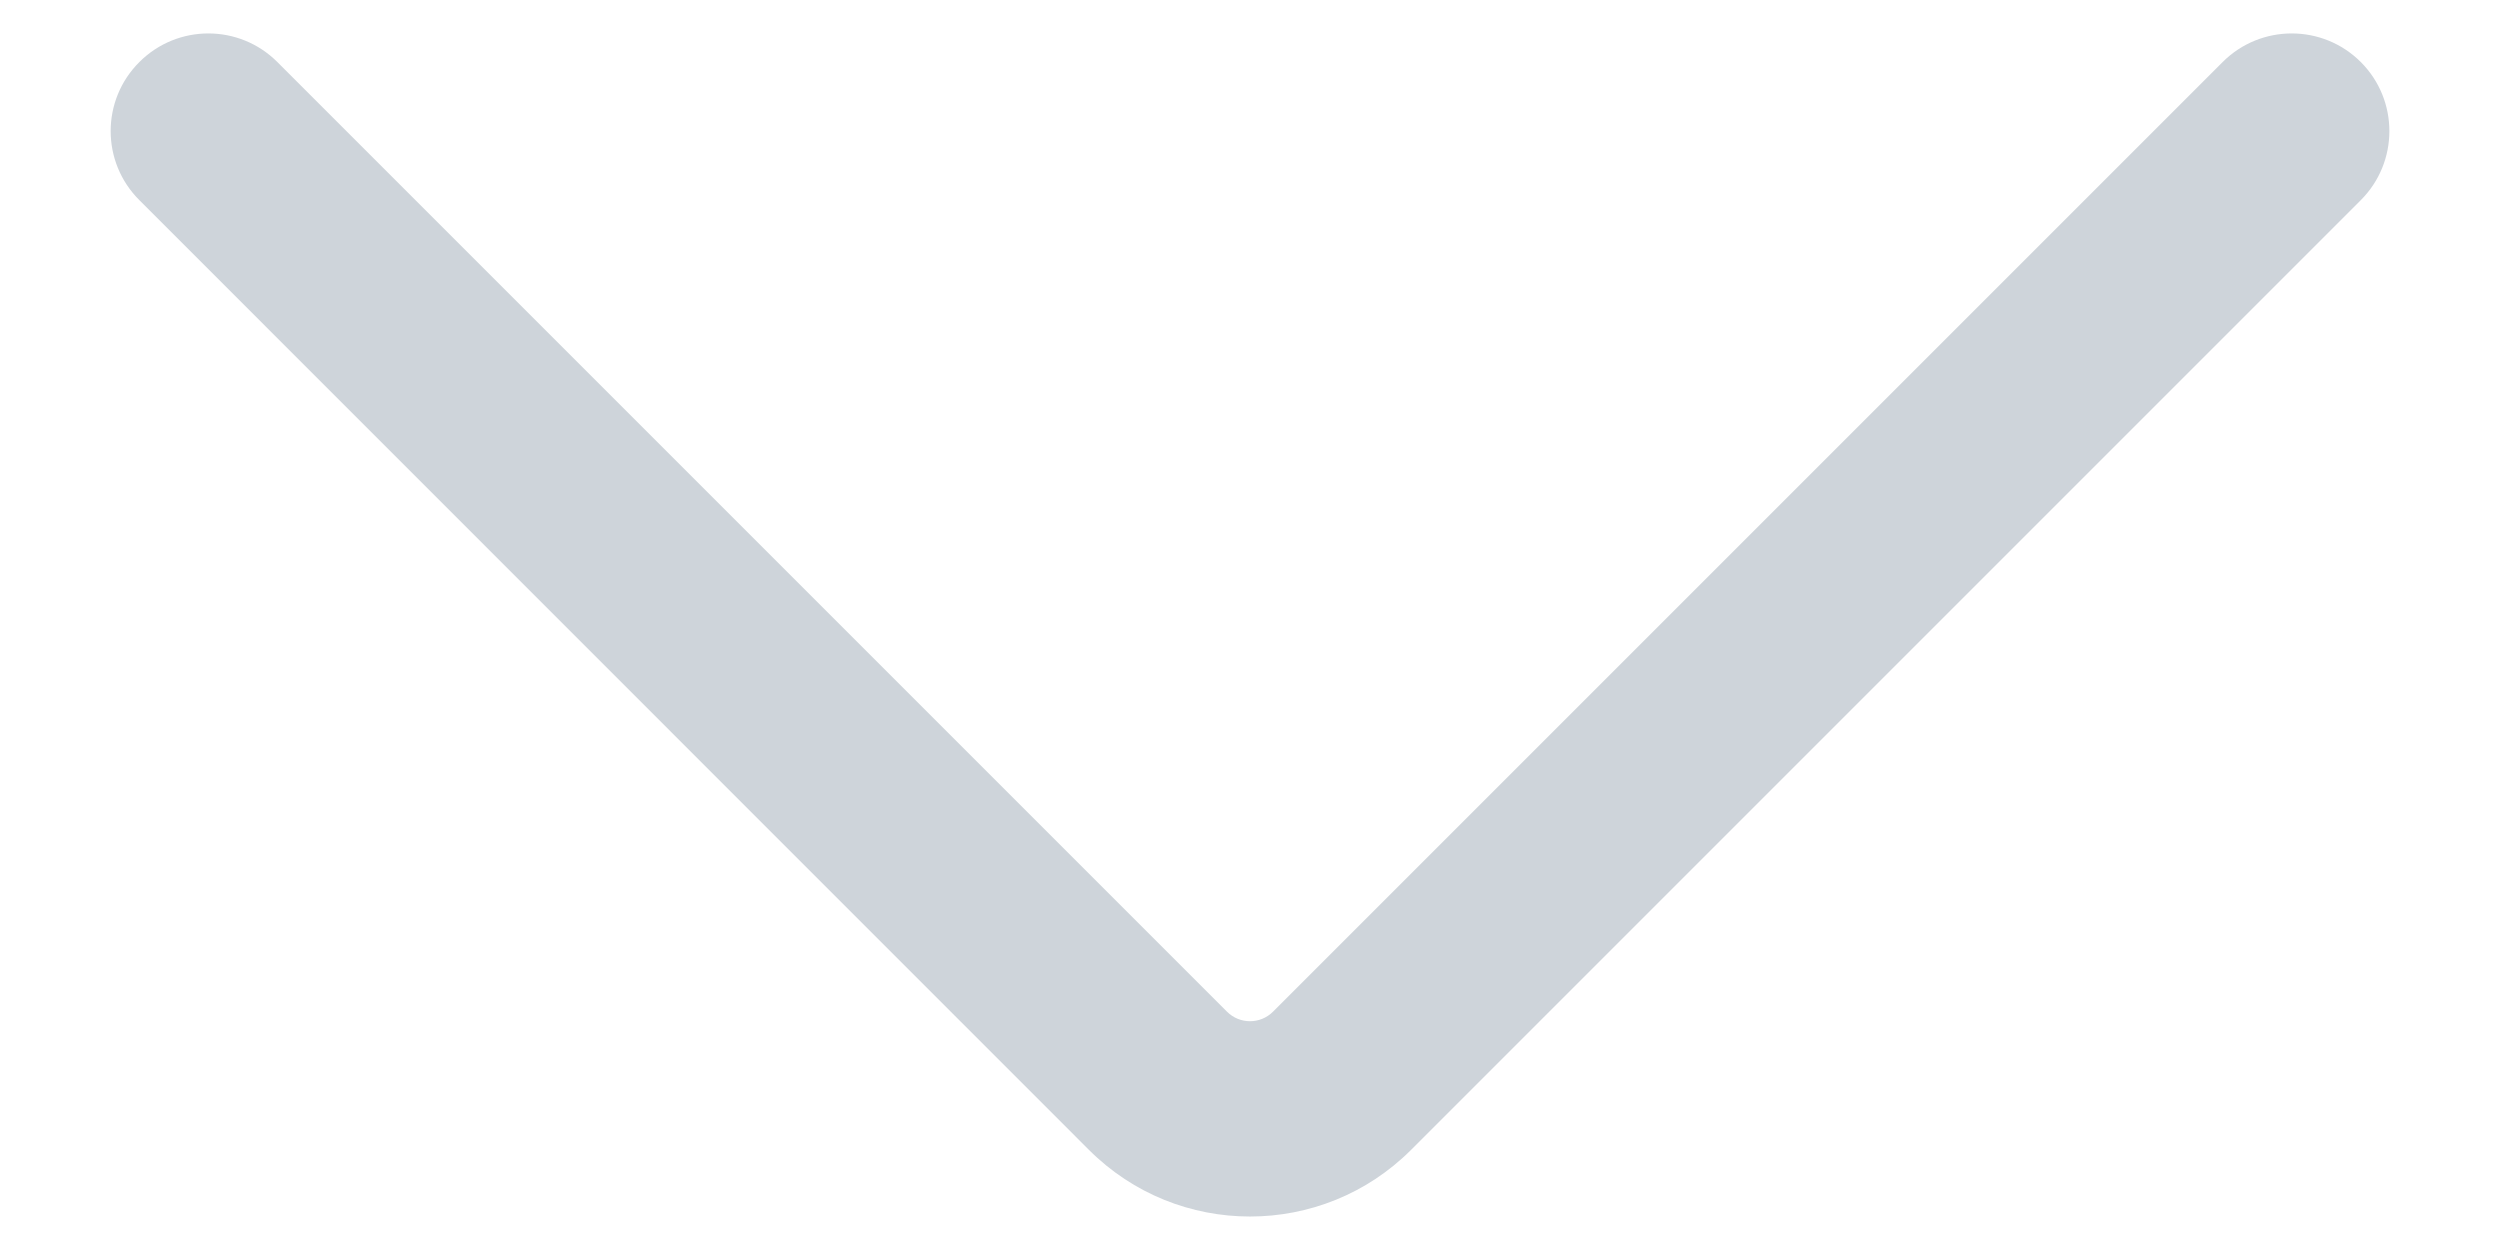
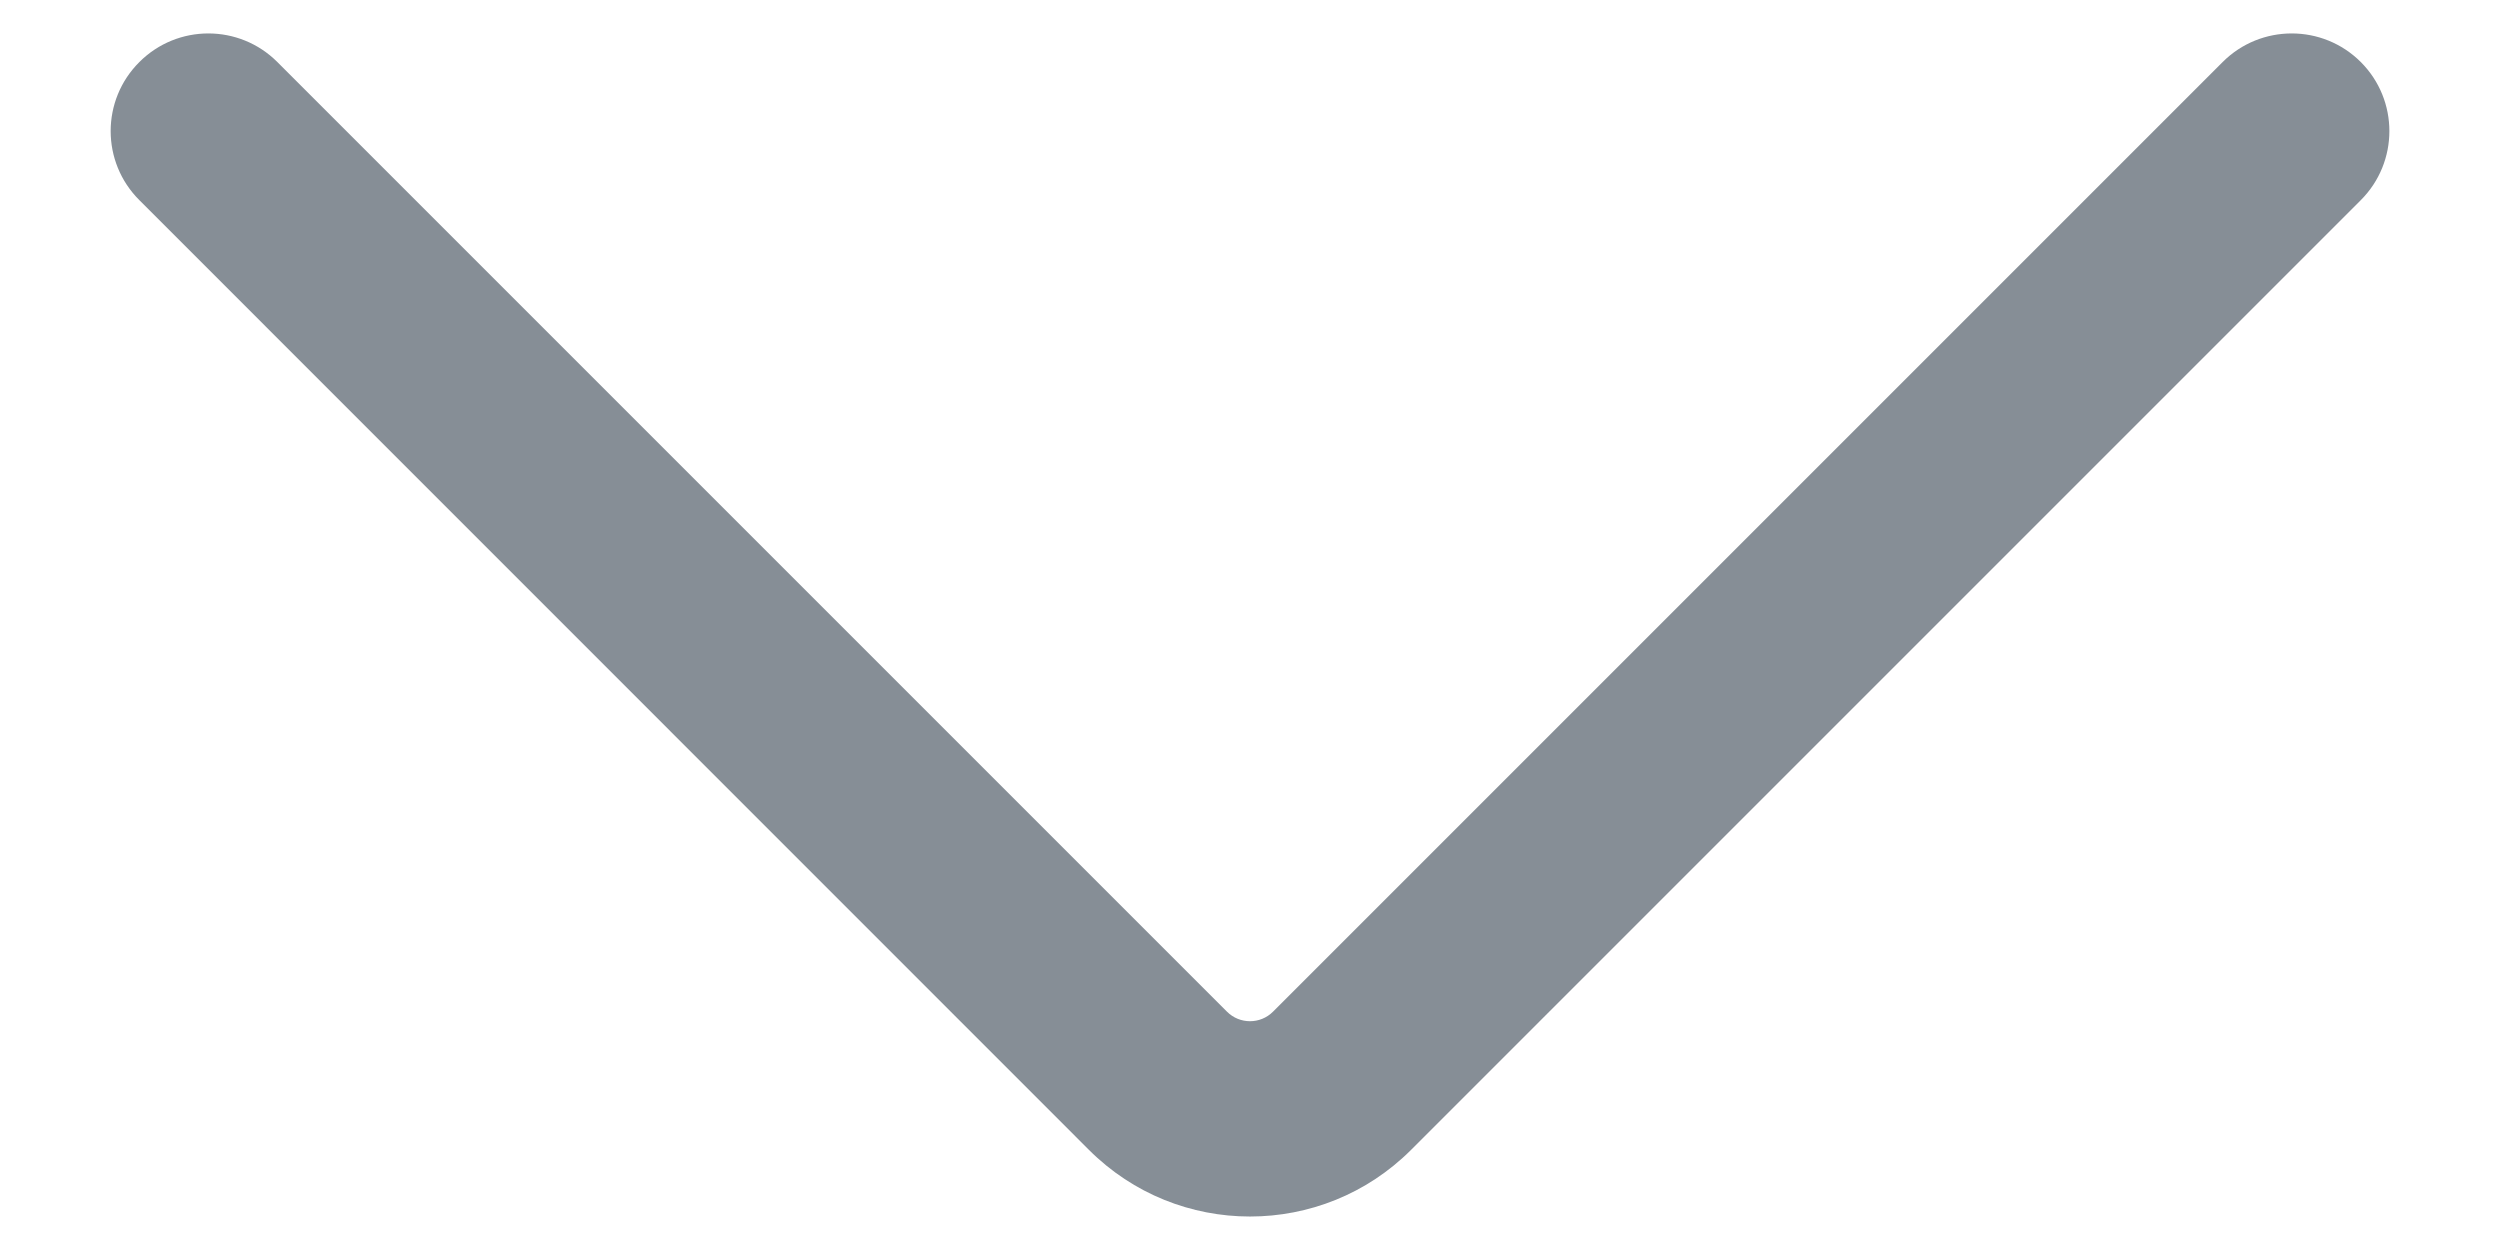
<svg xmlns="http://www.w3.org/2000/svg" width="16" height="8" viewBox="0 0 16 8" fill="none">
-   <path fill-rule="evenodd" clip-rule="evenodd" d="M0.892 0.397C0.647 0.641 0.647 1.037 0.892 1.281L6.969 7.359C7.538 7.928 8.462 7.928 9.031 7.359L15.109 1.281C15.353 1.037 15.353 0.641 15.109 0.397C14.865 0.153 14.469 0.153 14.225 0.397L8.147 6.475C8.066 6.556 7.934 6.556 7.853 6.475L1.775 0.397C1.531 0.153 1.136 0.153 0.892 0.397Z" fill="#CED4DA" />
+   <path fill-rule="evenodd" clip-rule="evenodd" d="M0.892 0.397C0.647 0.641 0.647 1.037 0.892 1.281L6.969 7.359C7.538 7.928 8.462 7.928 9.031 7.359L15.109 1.281C15.353 1.037 15.353 0.641 15.109 0.397C14.865 0.153 14.469 0.153 14.225 0.397L8.147 6.475C8.066 6.556 7.934 6.556 7.853 6.475L1.775 0.397C1.531 0.153 1.136 0.153 0.892 0.397Z" fill="#868E96" />
</svg>
